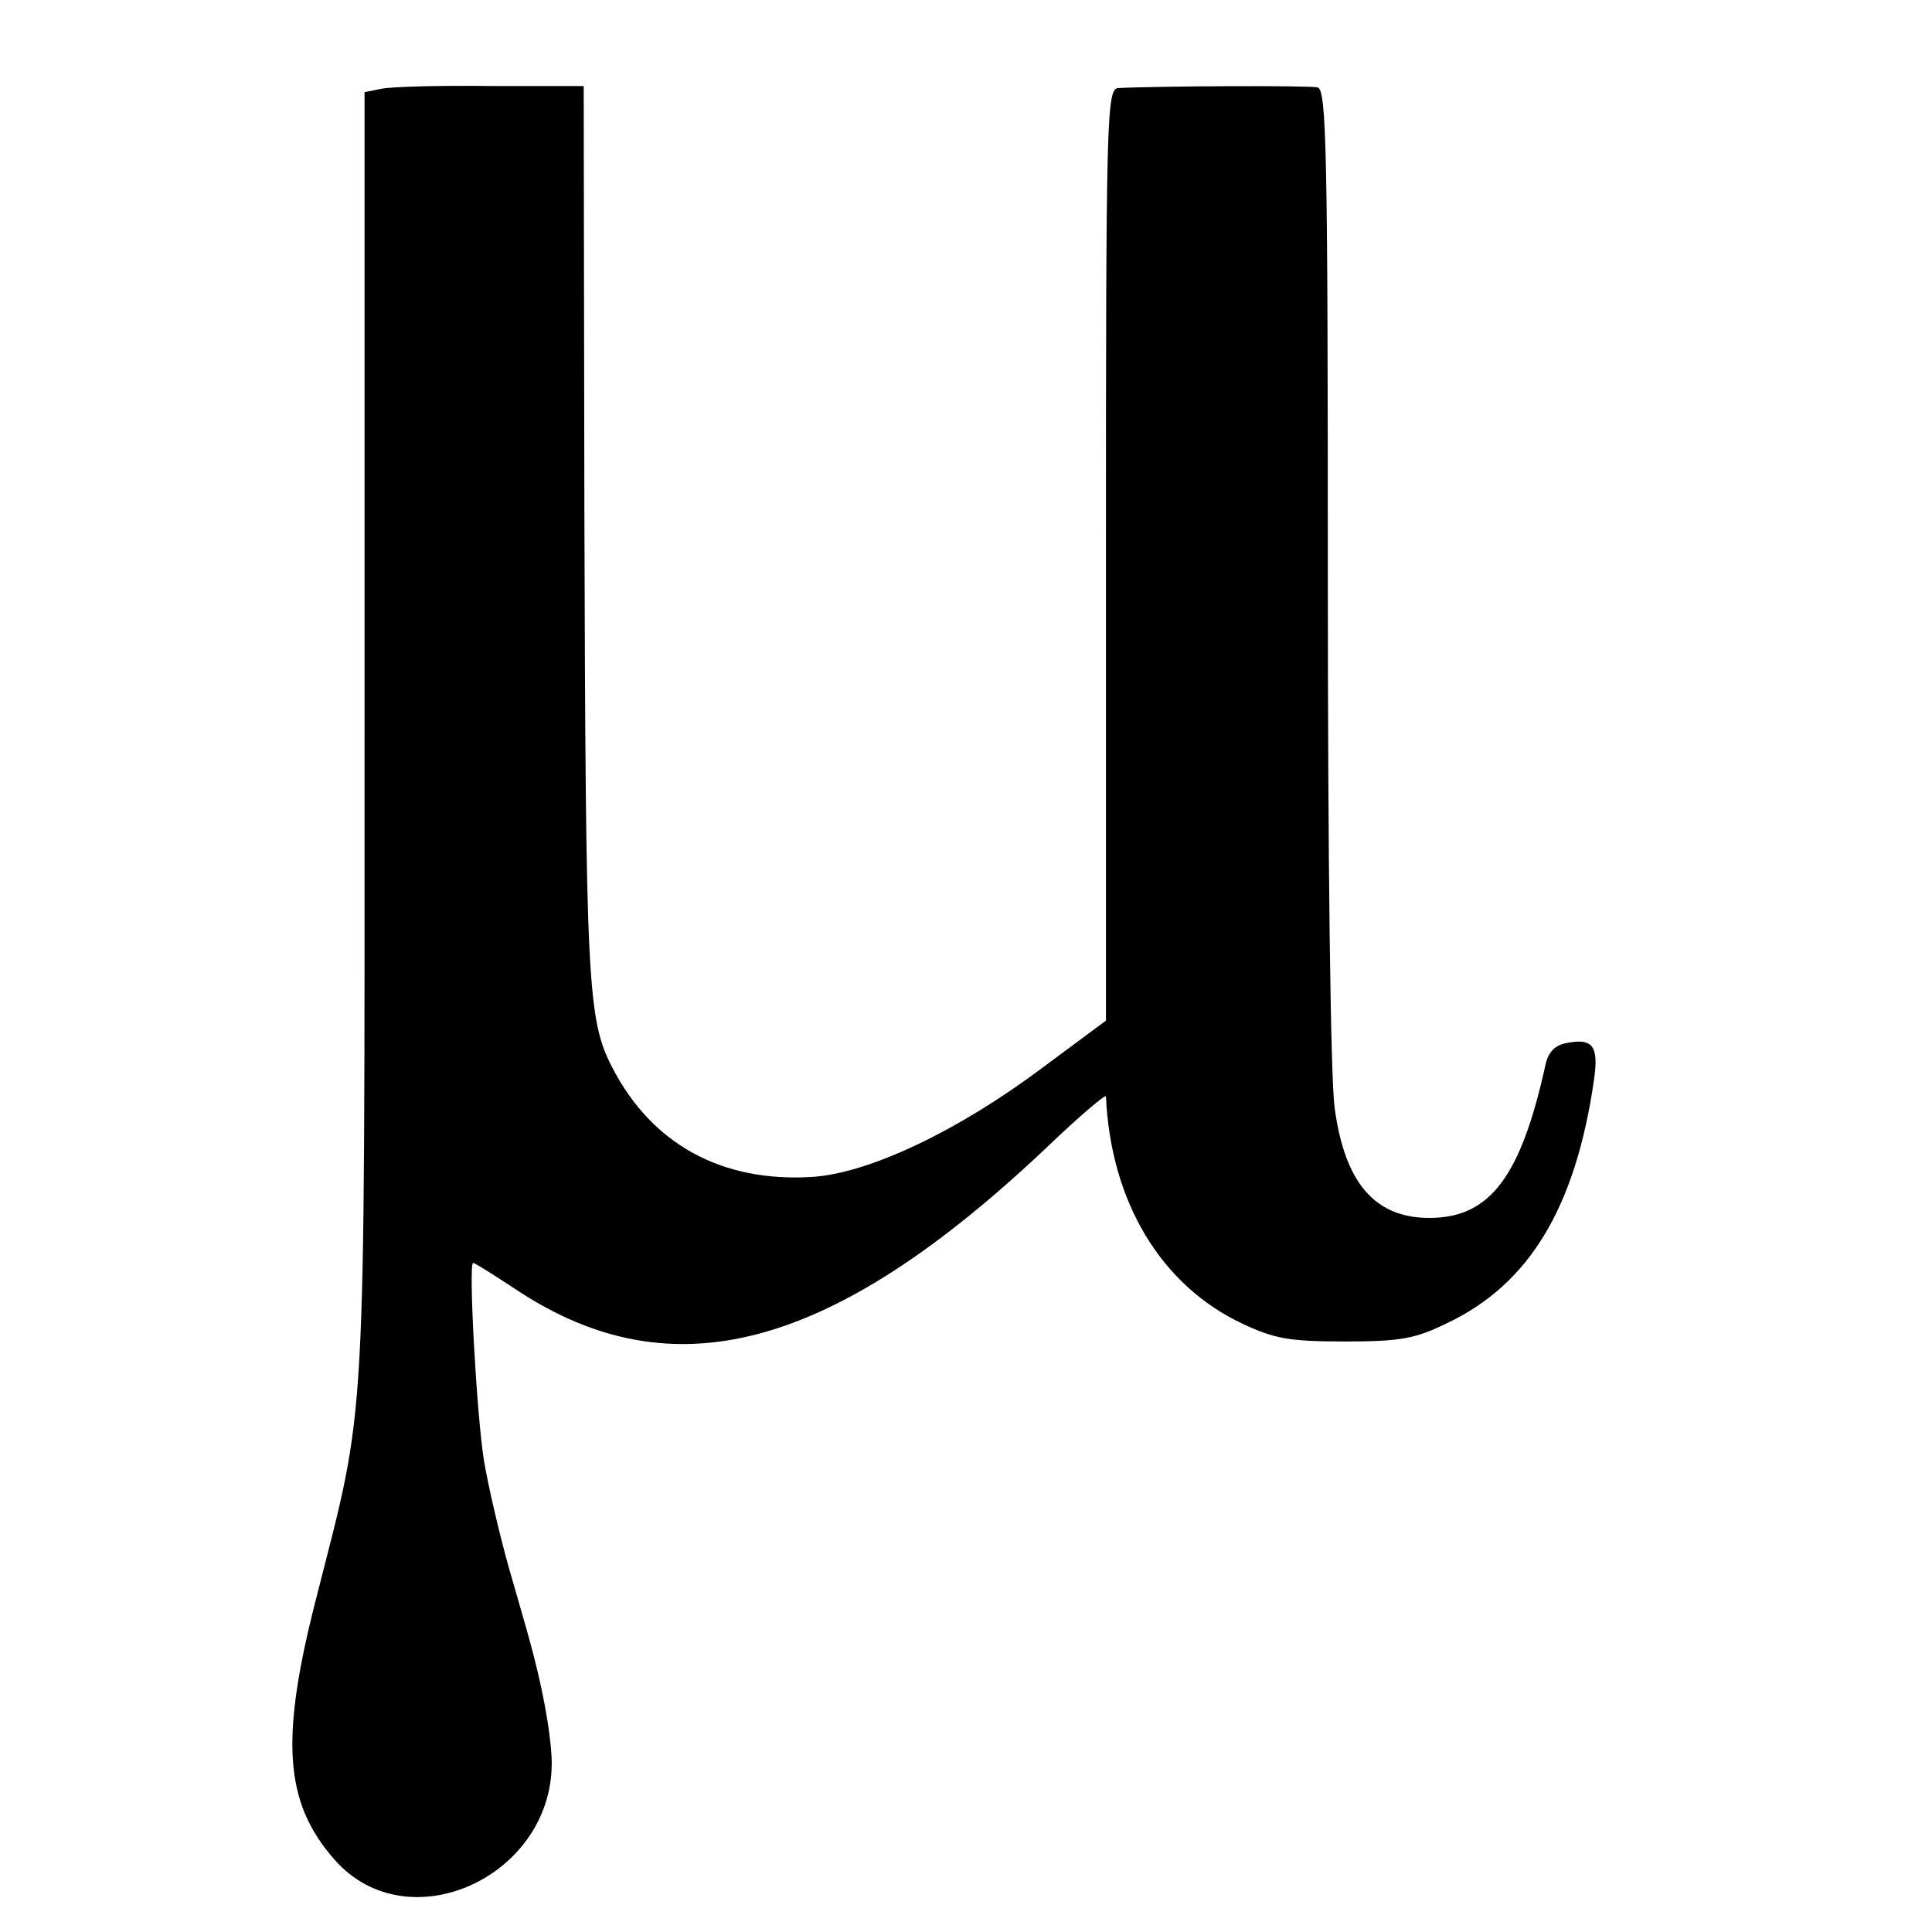
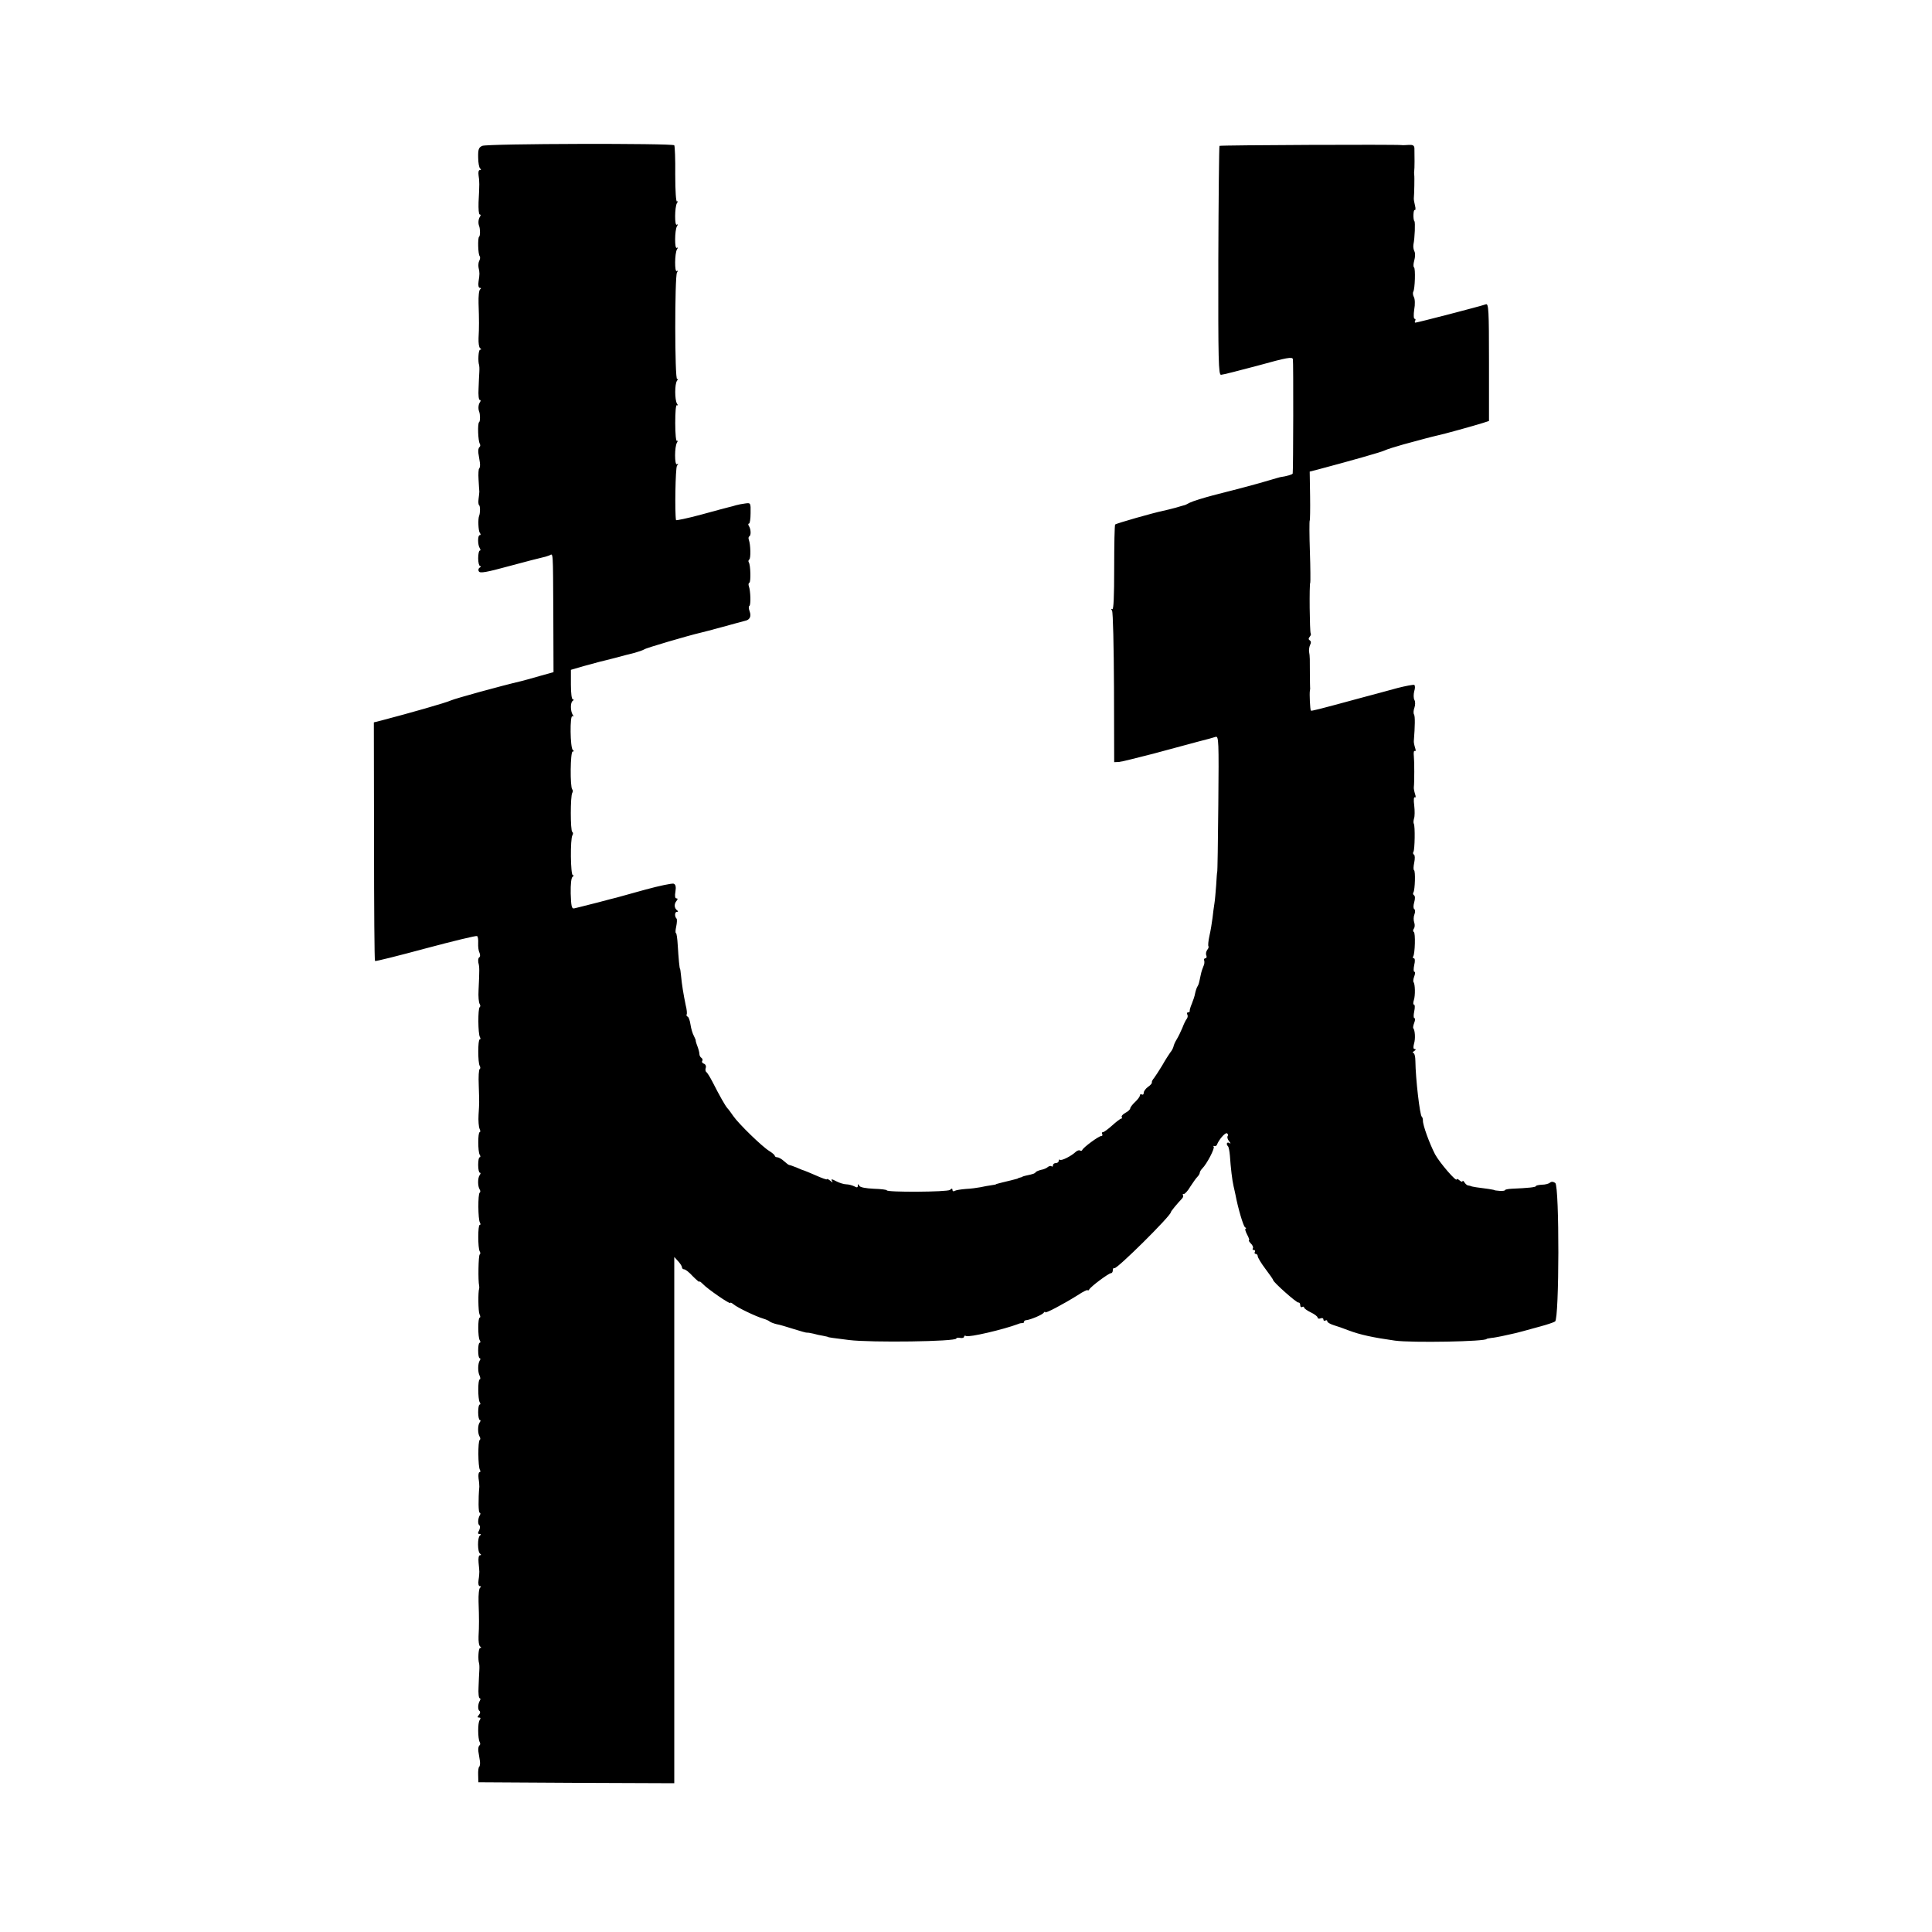
- <svg xmlns="http://www.w3.org/2000/svg" version="1.0" width="283pt" height="283pt" viewBox="0 0 283 283" preserveAspectRatio="xMidYMid meet">
-   <g transform="translate(0,283) scale(0.1,-0.1)" fill="#000000" stroke="none">
-     <path d="M559 2700 l-25 -5 0 -940 c0 -1044 3 -975 -70 -1263 -54 -209 -48 -302 26 -386 109 -124 325 -22 318 149 -2 42 -14 107 -33 175 -2 8 -16 56 -30 105 -14 50 -30 119 -36 155 -11 68 -23 290 -16 290 3 0 31 -18 63 -39 229 -152 463 -89 777 208 48 46 87 79 87 75 7 -155 81 -277 200 -333 47 -22 68 -26 150 -26 82 0 103 4 150 27 120 57 188 169 215 357 7 49 -2 61 -41 53 -16 -3 -26 -13 -30 -31 -36 -164 -81 -224 -168 -225 -81 -1 -126 50 -141 161 -6 43 -10 361 -10 782 0 624 -2 710 -15 713 -13 3 -235 2 -292 -1 -17 -1 -18 -41 -18 -683 l0 -683 -93 -69 c-124 -93 -255 -155 -338 -160 -132 -8 -234 48 -292 160 -37 71 -39 125 -41 818 l-1 620 -136 0 c-74 1 -146 -1 -160 -4z" />
+ <svg xmlns="http://www.w3.org/2000/svg" version="1.0" width="1000pt" height="1000pt" viewBox="0 0 1000 1000" preserveAspectRatio="xMidYMid meet">
+   <g transform="translate(0,1000) scale(0.1,-0.1)" fill="#000000" stroke="none">
+     <path d="M2496 9245 c-18 -8 -22 -18 -21 -60 0 -27 5 -53 10 -57 6 -5 6 -8 -1 -8 -7 0 -9 -11 -7 -27 5 -31 5 -47 0 -140 -1 -35 1 -63 6 -63 6 0 6 -5 1 -12 -8 -12 -10 -33 -4 -48 6 -15 6 -51 0 -55 -8 -5 -6 -92 3 -101 3 -4 3 -14 -2 -23 -5 -9 -6 -25 -4 -36 6 -26 6 -34 0 -72 -3 -20 0 -33 7 -33 7 0 7 -3 1 -8 -6 -4 -9 -36 -8 -72 3 -86 3 -126 0 -180 -1 -25 2 -48 8 -52 7 -5 7 -8 0 -8 -9 0 -12 -62 -5 -80 1 -3 2 -18 1 -35 -1 -16 -3 -56 -4 -87 -2 -32 1 -58 6 -58 6 0 6 -5 1 -12 -8 -12 -10 -33 -4 -48 6 -15 6 -51 0 -55 -9 -5 -6 -98 4 -113 3 -6 2 -13 -2 -16 -5 -3 -8 -17 -6 -31 2 -14 6 -36 8 -50 2 -14 0 -27 -4 -30 -3 -2 -5 -28 -3 -57 2 -29 3 -57 4 -63 0 -5 -2 -22 -4 -38 -2 -15 -1 -29 3 -32 6 -4 6 -40 0 -55 -7 -16 -4 -77 3 -87 6 -8 6 -13 0 -13 -11 0 -11 -50 0 -67 5 -7 5 -13 0 -13 -4 0 -8 -18 -8 -40 0 -22 5 -40 10 -40 6 0 5 -4 -2 -8 -7 -4 -9 -13 -4 -20 6 -10 40 -4 157 28 82 22 158 42 169 44 11 2 28 7 38 11 21 9 19 39 21 -312 l1 -292 -75 -21 c-41 -12 -82 -23 -90 -25 -115 -27 -342 -90 -365 -100 -25 -12 -215 -66 -360 -104 l-40 -10 1 -615 c0 -339 2 -618 5 -620 2 -3 121 27 262 65 142 38 262 67 266 64 5 -2 7 -19 6 -37 -1 -18 2 -41 7 -50 4 -9 4 -19 -1 -23 -6 -3 -7 -15 -5 -28 6 -22 6 -36 1 -142 -2 -33 1 -65 6 -72 4 -6 4 -13 0 -16 -10 -6 -9 -139 1 -155 4 -7 4 -12 -1 -12 -10 0 -10 -121 0 -137 4 -6 4 -14 0 -16 -5 -3 -7 -40 -5 -84 3 -96 3 -87 -1 -153 -2 -30 1 -63 5 -72 5 -10 5 -18 1 -18 -10 0 -10 -101 0 -117 5 -7 4 -13 0 -13 -5 0 -8 -18 -8 -40 0 -22 4 -40 9 -40 5 0 4 -5 -1 -12 -11 -15 -11 -58 0 -75 4 -6 4 -14 0 -16 -10 -6 -9 -139 1 -155 4 -7 4 -12 -1 -12 -10 0 -10 -121 0 -137 4 -6 4 -14 0 -16 -7 -5 -9 -136 -3 -162 1 -5 1 -12 0 -15 -6 -16 -5 -118 2 -133 5 -9 5 -17 1 -17 -10 0 -10 -101 0 -117 5 -7 4 -13 0 -13 -5 0 -8 -18 -8 -40 0 -22 3 -40 8 -40 4 0 5 -6 0 -12 -10 -17 -11 -59 0 -80 4 -10 4 -18 0 -18 -10 0 -10 -101 0 -118 5 -6 4 -12 0 -12 -5 0 -8 -18 -8 -40 0 -22 4 -40 9 -40 5 0 4 -5 -1 -12 -11 -15 -11 -58 0 -75 4 -6 4 -14 0 -16 -10 -6 -9 -139 1 -155 4 -7 3 -12 -2 -12 -5 0 -7 -15 -5 -32 3 -18 4 -37 4 -43 -6 -66 -5 -135 2 -135 4 0 5 -6 1 -12 -11 -18 -12 -48 -2 -54 4 -3 3 -14 -2 -25 -8 -14 -7 -19 2 -19 9 0 9 -3 2 -8 -13 -9 -13 -85 1 -94 7 -5 6 -8 -1 -8 -6 0 -9 -15 -7 -37 2 -21 4 -42 4 -48 0 -5 -1 -25 -4 -43 -3 -19 0 -32 7 -32 7 0 7 -3 1 -8 -6 -4 -9 -36 -8 -72 3 -86 3 -126 0 -180 -1 -25 2 -48 8 -52 7 -5 7 -8 0 -8 -9 0 -12 -62 -5 -80 1 -3 2 -18 1 -35 -1 -16 -3 -56 -4 -87 -2 -32 1 -58 6 -58 4 0 5 -6 1 -12 -11 -18 -12 -48 -2 -54 5 -3 4 -12 -3 -20 -9 -11 -9 -14 1 -14 8 0 9 -4 3 -13 -11 -13 -10 -97 0 -114 4 -7 3 -14 -1 -17 -5 -3 -8 -17 -6 -31 2 -14 6 -36 8 -50 2 -14 0 -27 -4 -30 -3 -2 -6 -21 -5 -42 l1 -38 507 -3 507 -2 0 1362 0 1362 20 -22 c11 -12 20 -26 20 -32 0 -5 5 -10 11 -10 7 0 27 -16 45 -36 19 -19 34 -32 34 -28 0 4 8 -2 18 -12 23 -25 142 -107 142 -98 0 4 8 0 18 -8 19 -16 112 -61 152 -73 14 -4 30 -11 35 -16 6 -4 22 -10 35 -13 14 -2 53 -14 88 -25 35 -11 66 -20 70 -19 4 1 18 -2 32 -5 14 -4 36 -9 50 -11 14 -3 25 -5 25 -6 0 -1 11 -3 25 -5 14 -2 52 -7 85 -11 115 -14 555 -8 555 8 0 4 9 5 20 3 11 -2 20 1 20 6 0 6 5 7 10 4 14 -9 196 34 270 62 8 4 18 5 23 5 4 -1 7 2 7 6 0 5 6 9 13 9 20 2 81 27 89 38 4 6 8 7 8 3 0 -8 89 39 168 88 28 19 52 30 52 26 0 -4 4 -2 8 4 10 17 101 84 112 84 6 0 10 7 10 16 0 8 4 13 8 10 12 -7 292 271 292 289 0 5 33 45 57 70 7 7 9 15 6 19 -4 3 -1 6 5 6 5 0 21 17 33 38 13 20 29 43 36 50 7 7 13 17 13 22 0 5 6 15 13 22 24 24 66 105 59 113 -4 3 -2 5 3 3 6 -2 12 2 14 7 9 25 43 65 52 59 5 -3 7 -10 3 -15 -3 -5 0 -17 8 -26 9 -12 9 -15 1 -9 -13 7 -18 -6 -7 -17 4 -4 8 -26 10 -49 4 -62 12 -129 19 -158 3 -14 8 -34 10 -45 12 -65 40 -161 49 -167 6 -4 8 -8 3 -8 -4 0 -1 -13 8 -30 9 -16 13 -30 10 -30 -4 0 1 -7 9 -16 9 -8 14 -20 11 -25 -4 -5 -1 -9 5 -9 6 0 8 -5 5 -10 -3 -5 -1 -10 4 -10 6 0 11 -6 11 -12 0 -7 18 -37 40 -66 22 -29 40 -55 40 -58 0 -10 122 -119 131 -116 5 1 9 -5 9 -14 0 -8 5 -12 10 -9 6 3 10 2 10 -3 0 -4 16 -16 35 -25 19 -9 35 -21 35 -27 0 -5 7 -7 15 -4 8 4 15 1 15 -6 0 -6 5 -8 10 -5 6 3 10 2 10 -4 0 -6 15 -14 33 -20 17 -5 52 -17 77 -27 61 -23 127 -37 240 -53 86 -12 475 -5 475 9 0 1 11 3 25 5 14 1 37 6 53 9 15 3 37 8 50 11 12 2 38 9 57 14 19 5 62 17 95 26 33 9 66 20 74 25 22 12 23 700 1 717 -10 7 -19 8 -27 2 -6 -6 -25 -11 -42 -11 -17 -1 -31 -4 -31 -7 0 -6 -36 -10 -127 -14 -18 -1 -33 -4 -33 -7 0 -3 -12 -5 -27 -4 -16 1 -28 3 -28 4 0 1 -13 3 -30 6 -49 6 -90 12 -92 15 -2 1 -8 2 -13 3 -6 0 -15 8 -20 16 -5 8 -10 11 -10 6 0 -5 -7 -3 -15 4 -8 7 -15 10 -15 6 0 -17 -88 85 -112 129 -29 56 -64 152 -63 175 0 8 -2 17 -6 20 -10 8 -32 197 -33 288 0 23 -5 42 -11 42 -5 0 -3 5 5 10 9 6 10 10 3 10 -8 0 -9 9 -4 28 8 25 5 71 -4 80 -2 2 0 15 5 28 5 13 6 24 1 24 -5 0 -5 16 -1 35 4 19 4 35 -1 35 -5 0 -5 10 -1 23 8 23 7 85 -2 94 -2 3 -1 16 4 29 5 13 6 24 1 24 -5 0 -5 16 -1 35 5 21 4 35 -2 35 -5 0 -7 4 -3 10 9 15 12 121 3 126 -5 3 -5 11 0 17 5 7 6 21 2 32 -4 11 -4 30 1 42 5 12 4 25 -1 28 -5 3 -5 18 0 35 5 18 5 32 -1 36 -5 3 -7 10 -3 15 8 14 11 110 3 115 -4 2 -3 20 1 39 4 20 4 38 -1 41 -5 3 -7 10 -3 15 7 12 9 133 2 145 -3 5 -2 17 1 28 4 10 4 40 1 67 -4 28 -2 46 3 42 5 -3 6 4 1 18 -4 13 -7 29 -6 34 3 27 3 134 0 162 -2 17 0 29 5 26 5 -3 6 4 1 18 -4 13 -7 29 -6 34 6 77 7 127 1 137 -4 6 -3 22 2 35 5 15 5 31 0 40 -5 9 -5 29 -1 45 5 15 5 30 0 33 -4 2 -43 -5 -86 -16 -44 -12 -128 -35 -189 -51 -228 -62 -257 -69 -260 -66 -4 4 -8 89 -5 103 1 6 2 13 1 17 0 4 -1 31 -1 60 0 87 0 102 -4 123 -2 11 1 28 5 37 6 10 5 19 -1 23 -8 5 -8 11 -1 19 6 7 8 15 5 18 -5 6 -8 257 -2 263 1 2 1 74 -2 160 -3 86 -3 158 -1 160 2 2 3 60 2 129 l-2 125 43 11 c169 45 332 91 346 99 10 5 54 19 97 31 44 12 96 26 115 31 19 5 46 12 60 15 30 6 192 51 236 65 l31 10 0 305 c0 268 -2 304 -16 299 -20 -8 -355 -95 -365 -95 -4 0 -4 5 -1 10 3 6 2 10 -3 10 -5 0 -6 21 -2 48 5 26 4 55 -2 65 -5 9 -6 22 -3 27 9 14 12 121 4 126 -4 2 -4 18 1 35 5 18 6 39 1 48 -5 9 -7 25 -5 36 7 34 10 115 5 120 -8 8 -6 63 2 58 4 -2 5 8 1 23 -4 16 -7 33 -6 39 2 17 4 110 2 120 -1 6 -1 15 0 20 2 10 2 84 1 118 -1 14 -8 18 -28 17 -16 -1 -32 -2 -38 -1 -28 4 -939 0 -943 -4 -2 -2 -5 -270 -6 -594 -1 -520 1 -591 14 -591 8 0 95 22 192 48 151 42 177 46 180 33 3 -14 2 -575 -1 -592 -1 -5 -31 -14 -66 -19 -3 -1 -26 -7 -52 -15 -67 -20 -149 -42 -280 -75 -62 -16 -122 -35 -135 -42 -13 -7 -25 -13 -28 -13 -3 -1 -23 -6 -45 -13 -22 -6 -51 -13 -65 -16 -49 -10 -243 -65 -248 -71 -3 -3 -5 -104 -5 -225 0 -148 -3 -218 -10 -213 -6 4 -7 1 -1 -8 5 -8 9 -187 10 -399 l1 -385 24 1 c13 1 94 21 179 43 85 23 189 51 230 62 41 10 83 22 92 25 16 5 17 -20 14 -348 -2 -194 -4 -353 -6 -353 -1 0 -3 -29 -5 -65 -3 -36 -6 -78 -9 -95 -3 -16 -7 -51 -10 -76 -3 -25 -10 -67 -16 -93 -6 -27 -8 -51 -5 -54 2 -3 0 -11 -6 -18 -6 -8 -9 -21 -5 -29 3 -8 1 -15 -5 -15 -6 0 -9 -6 -6 -12 2 -7 1 -20 -4 -29 -4 -9 -11 -29 -14 -45 -10 -47 -10 -48 -17 -60 -4 -6 -9 -21 -12 -35 -2 -13 -10 -37 -17 -54 -7 -16 -12 -33 -11 -37 1 -5 -3 -8 -9 -8 -5 0 -7 -5 -4 -10 4 -6 3 -16 -2 -23 -6 -7 -16 -28 -23 -47 -8 -19 -21 -46 -29 -59 -8 -13 -16 -30 -17 -38 -2 -8 -9 -22 -17 -31 -7 -10 -26 -39 -41 -66 -16 -26 -35 -56 -42 -65 -8 -9 -13 -19 -12 -23 2 -4 -7 -15 -19 -23 -13 -9 -23 -23 -23 -31 0 -8 -4 -12 -10 -9 -5 3 -10 1 -10 -5 0 -6 -11 -21 -25 -34 -14 -13 -25 -28 -25 -33 0 -5 -11 -16 -25 -23 -13 -7 -22 -17 -19 -22 3 -4 2 -8 -3 -8 -4 0 -25 -16 -46 -35 -21 -19 -43 -35 -48 -35 -6 0 -7 -4 -4 -10 3 -5 1 -10 -5 -10 -13 0 -93 -59 -98 -72 -2 -5 -7 -6 -12 -3 -5 3 -14 0 -22 -7 -23 -22 -75 -48 -82 -41 -3 3 -6 1 -6 -5 0 -7 -7 -12 -15 -12 -8 0 -15 -5 -15 -12 0 -6 -3 -8 -7 -5 -3 4 -12 2 -19 -3 -6 -6 -22 -13 -35 -15 -12 -3 -25 -8 -28 -12 -6 -8 -14 -10 -51 -18 -8 -2 -16 -4 -17 -5 -2 -2 -7 -4 -13 -5 -5 -1 -11 -3 -12 -5 -2 -1 -10 -3 -18 -5 -8 -2 -26 -7 -40 -10 -14 -3 -32 -8 -40 -10 -8 -2 -15 -4 -15 -5 0 -1 -11 -3 -25 -5 -14 -2 -38 -6 -55 -10 -16 -3 -51 -8 -76 -9 -25 -2 -51 -6 -58 -10 -6 -4 -11 -2 -11 5 0 8 -4 9 -13 0 -14 -11 -327 -13 -327 -2 0 3 -30 7 -67 8 -41 2 -70 7 -75 15 -6 11 -8 11 -8 0 0 -9 -5 -10 -19 -2 -11 5 -29 10 -41 10 -11 0 -35 7 -52 16 -22 12 -28 12 -22 2 6 -10 4 -10 -9 1 -9 7 -17 11 -17 7 0 -3 -26 6 -57 20 -32 14 -59 25 -60 25 -2 0 -18 6 -38 15 -19 8 -37 14 -40 14 -3 0 -15 9 -27 20 -12 11 -28 20 -35 20 -7 0 -13 4 -13 8 0 4 -13 15 -29 25 -35 21 -158 140 -186 181 -11 16 -24 34 -30 40 -11 12 -42 67 -77 136 -13 25 -27 48 -32 51 -5 4 -6 14 -3 22 3 9 -1 18 -9 21 -9 3 -13 10 -9 15 3 5 1 12 -5 16 -5 3 -10 12 -10 20 0 8 -5 26 -11 42 -6 15 -9 28 -8 28 1 0 -3 10 -9 22 -7 12 -15 39 -18 60 -3 21 -10 40 -15 41 -5 2 -7 7 -5 11 3 4 1 26 -5 49 -11 53 -20 107 -24 152 -2 19 -4 35 -5 35 -3 0 -8 56 -12 122 -2 35 -6 63 -9 63 -4 0 -3 16 1 34 4 19 5 38 2 41 -11 11 -10 35 1 35 8 0 8 3 2 8 -15 11 -17 32 -4 48 8 10 8 14 0 14 -7 0 -9 13 -5 35 4 25 1 37 -9 41 -8 3 -75 -11 -148 -31 -73 -20 -140 -39 -148 -41 -9 -2 -52 -13 -96 -25 -44 -11 -87 -22 -95 -24 -8 -2 -22 -5 -29 -7 -12 -2 -15 13 -17 77 -1 50 3 83 10 87 7 5 7 8 1 8 -12 0 -14 189 -2 207 4 6 4 14 -1 17 -10 6 -10 186 0 202 4 6 4 14 0 18 -12 12 -10 196 2 196 7 0 8 3 1 8 -14 10 -16 184 -2 175 6 -4 7 -1 1 8 -12 20 -12 63 0 71 7 5 7 8 1 8 -6 0 -10 31 -10 77 l0 76 65 19 c36 10 74 20 85 23 11 2 47 12 80 20 33 9 78 21 100 26 21 6 44 14 50 18 8 7 230 72 291 86 10 2 62 16 114 30 52 15 104 28 114 31 27 5 36 23 26 50 -5 13 -6 26 -1 28 8 6 6 78 -3 102 -3 8 -2 16 3 18 8 6 6 90 -3 105 -4 5 -2 12 2 15 9 5 7 78 -2 102 -3 8 -2 16 3 18 9 6 8 37 -3 54 -4 6 -4 12 1 12 4 0 8 24 8 54 1 54 0 54 -28 50 -16 -2 -37 -6 -47 -9 -10 -3 -27 -8 -37 -10 -10 -2 -75 -20 -145 -39 -71 -19 -129 -31 -129 -28 -7 39 -3 270 5 281 8 11 8 13 0 8 -13 -7 -13 91 0 112 5 8 5 12 0 9 -5 -4 -9 36 -9 92 0 58 3 96 9 93 5 -4 6 0 0 8 -12 20 -12 101 0 118 7 9 7 12 1 9 -13 -8 -13 531 -1 551 6 9 5 12 -1 8 -12 -8 -11 92 1 112 6 9 5 12 -1 8 -12 -8 -11 92 1 112 6 9 5 12 -1 8 -12 -8 -11 92 1 112 6 8 5 12 0 8 -5 -3 -9 54 -9 139 1 80 -2 148 -5 152 -8 11 -969 9 -994 -3z" />
  </g>
</svg>
